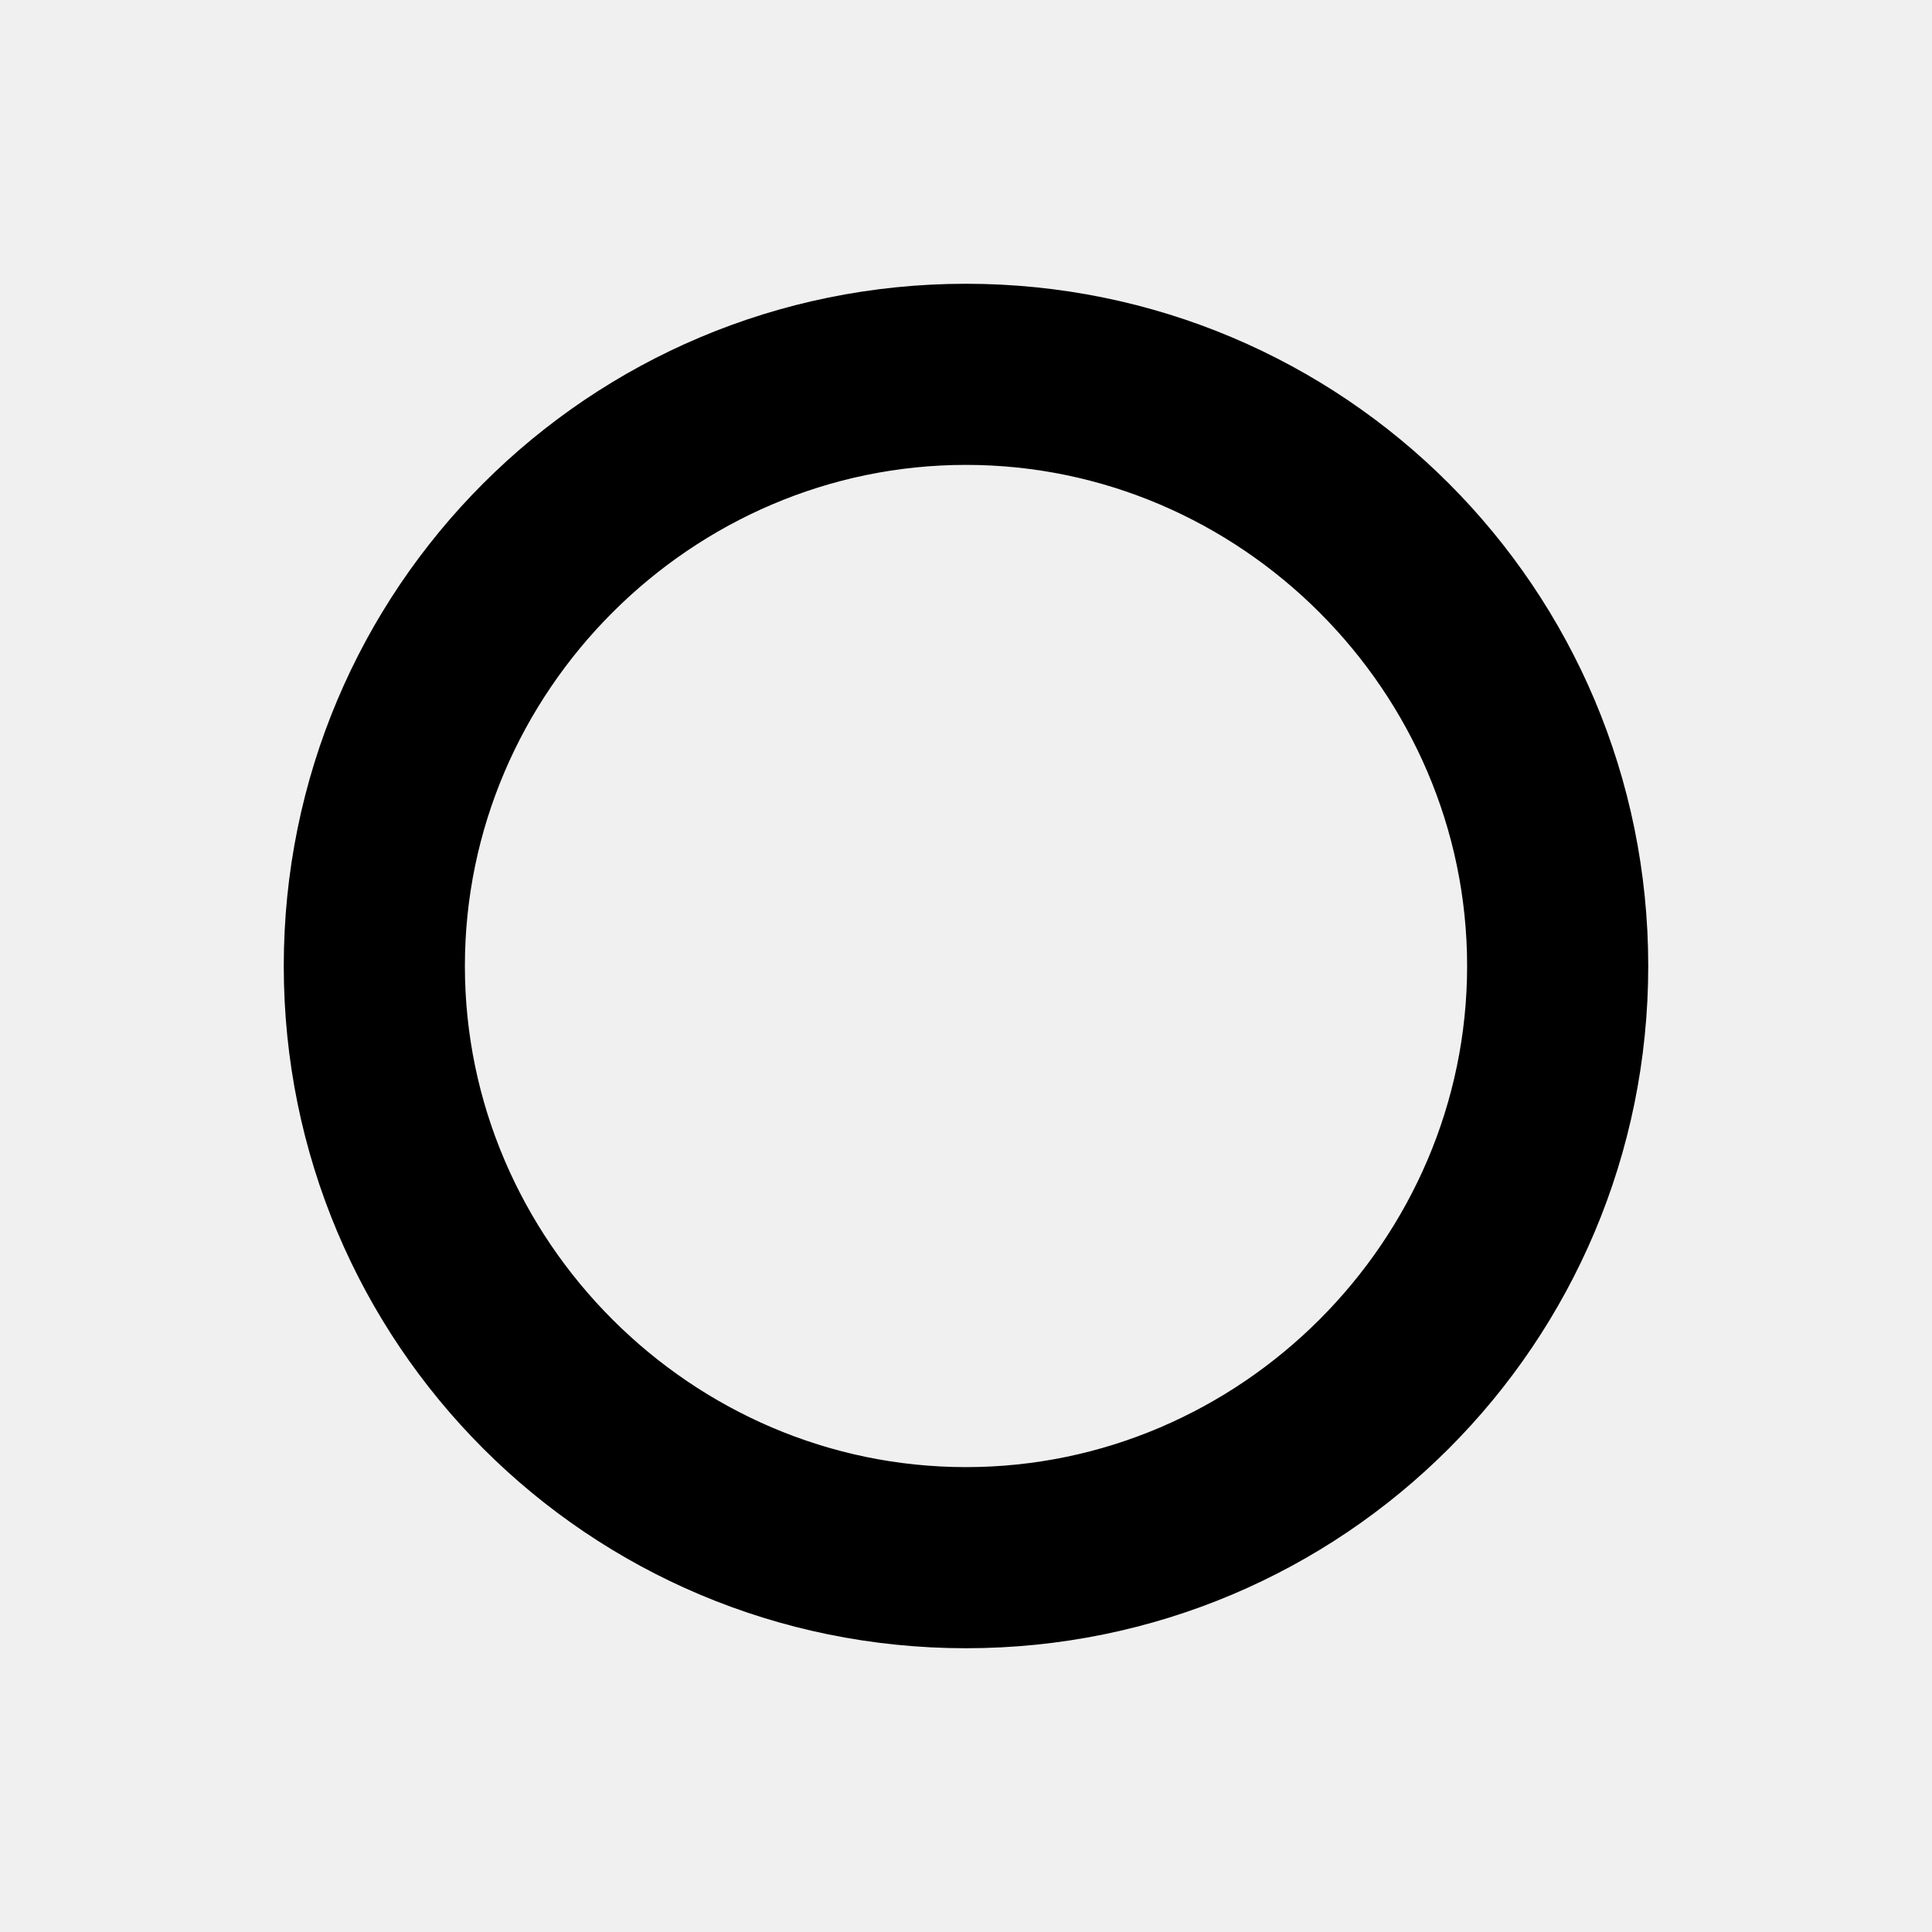
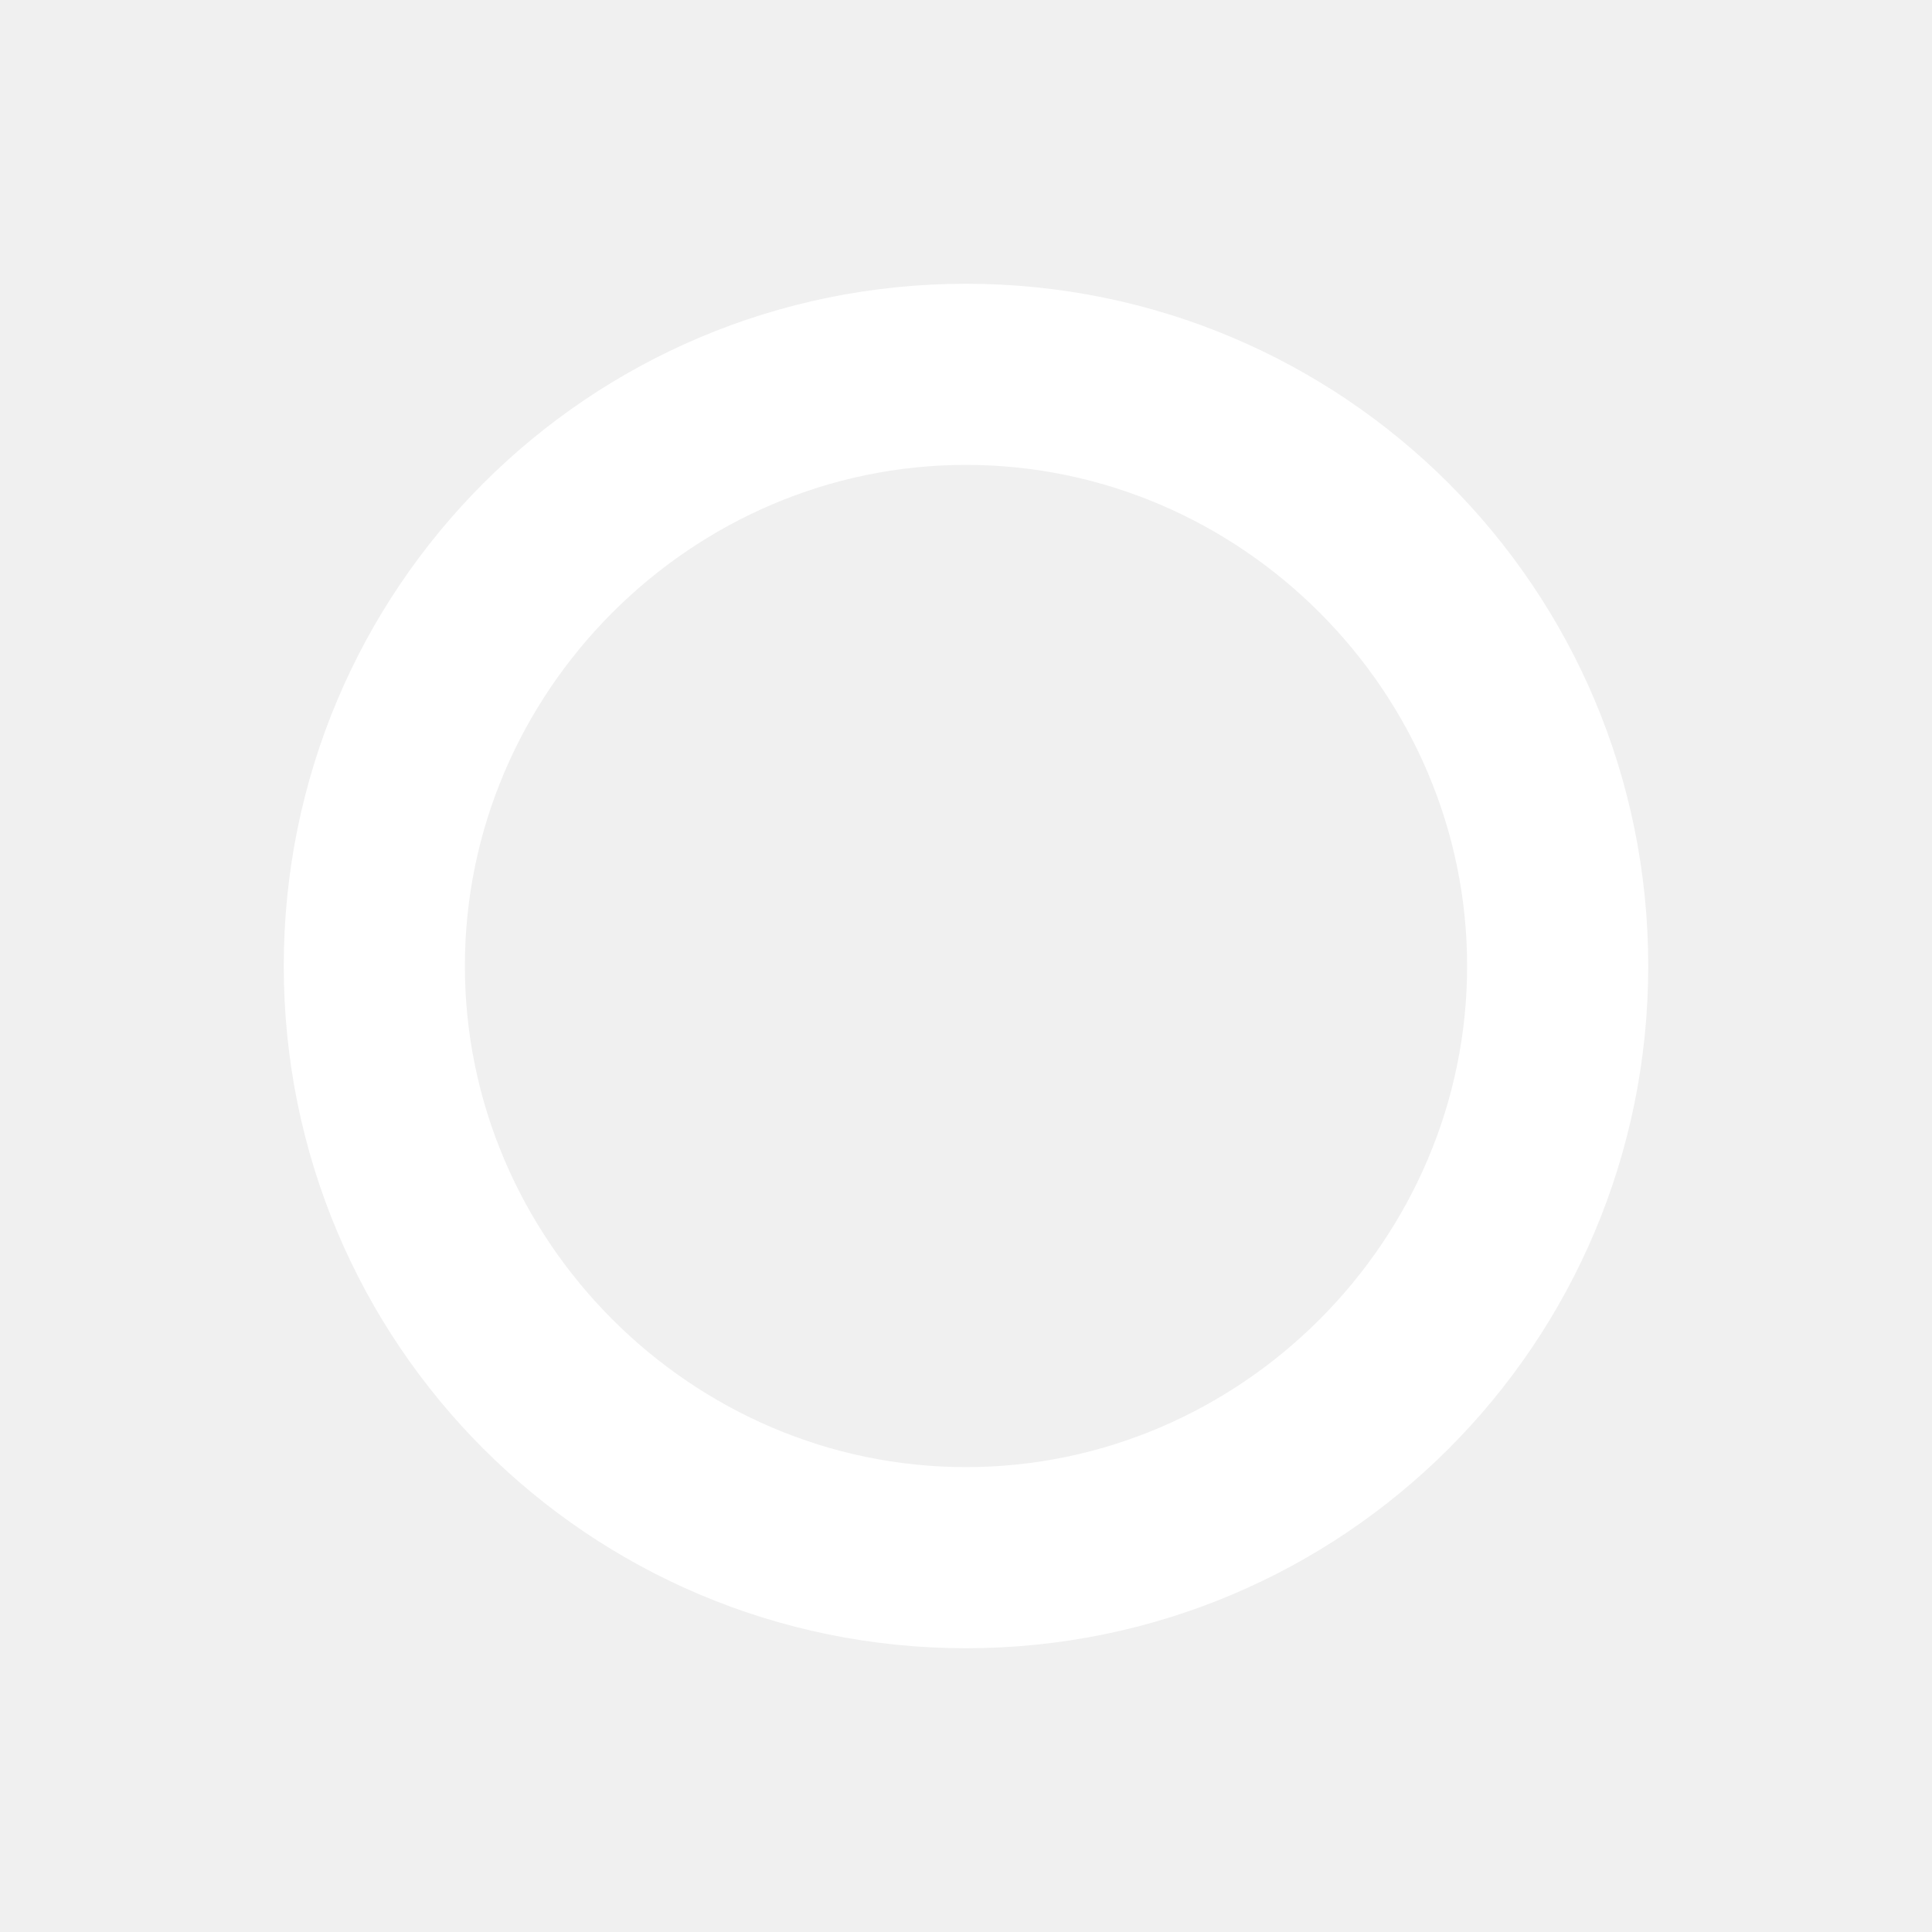
<svg xmlns="http://www.w3.org/2000/svg" version="1.1" id="Layer_1" x="0px" y="0px" viewBox="0 0 32 32" style="enable-background:new 0 0 32 32;" xml:space="preserve">
  <style type="text/css">
- 	.st0{stroke:#000000;stroke-width:2;stroke-miterlimit:10;}
+ 	.st0{stroke:#FFFFFF;stroke-width:2;stroke-miterlimit:10;}
</style>
  <g>
-     <path class="st0" d="M16,6.7c5.1,0,9.3,4.2,9.3,9.3s-4.2,9.3-9.3,9.3S6.7,21.1,6.7,16S10.9,6.7,16,6.7 M16,5.7   C10.3,5.7,5.7,10.3,5.7,16S10.3,26.3,16,26.3c5.7,0,10.3-4.6,10.3-10.3S21.7,5.7,16,5.7L16,5.7z" />
+     <path class="st0" d="M16,6.7c5.1,0,9.3,4.2,9.3,9.3s-4.2,9.3-9.3,9.3S6.7,21.1,6.7,16S10.9,6.7,16,6.7 M16,5.7   C10.3,5.7,5.7,10.3,5.7,16S10.3,26.3,16,26.3S26.3,21.7,26.3,16S21.7,5.7,16,5.7L16,5.7z" />
  </g>
</svg>
